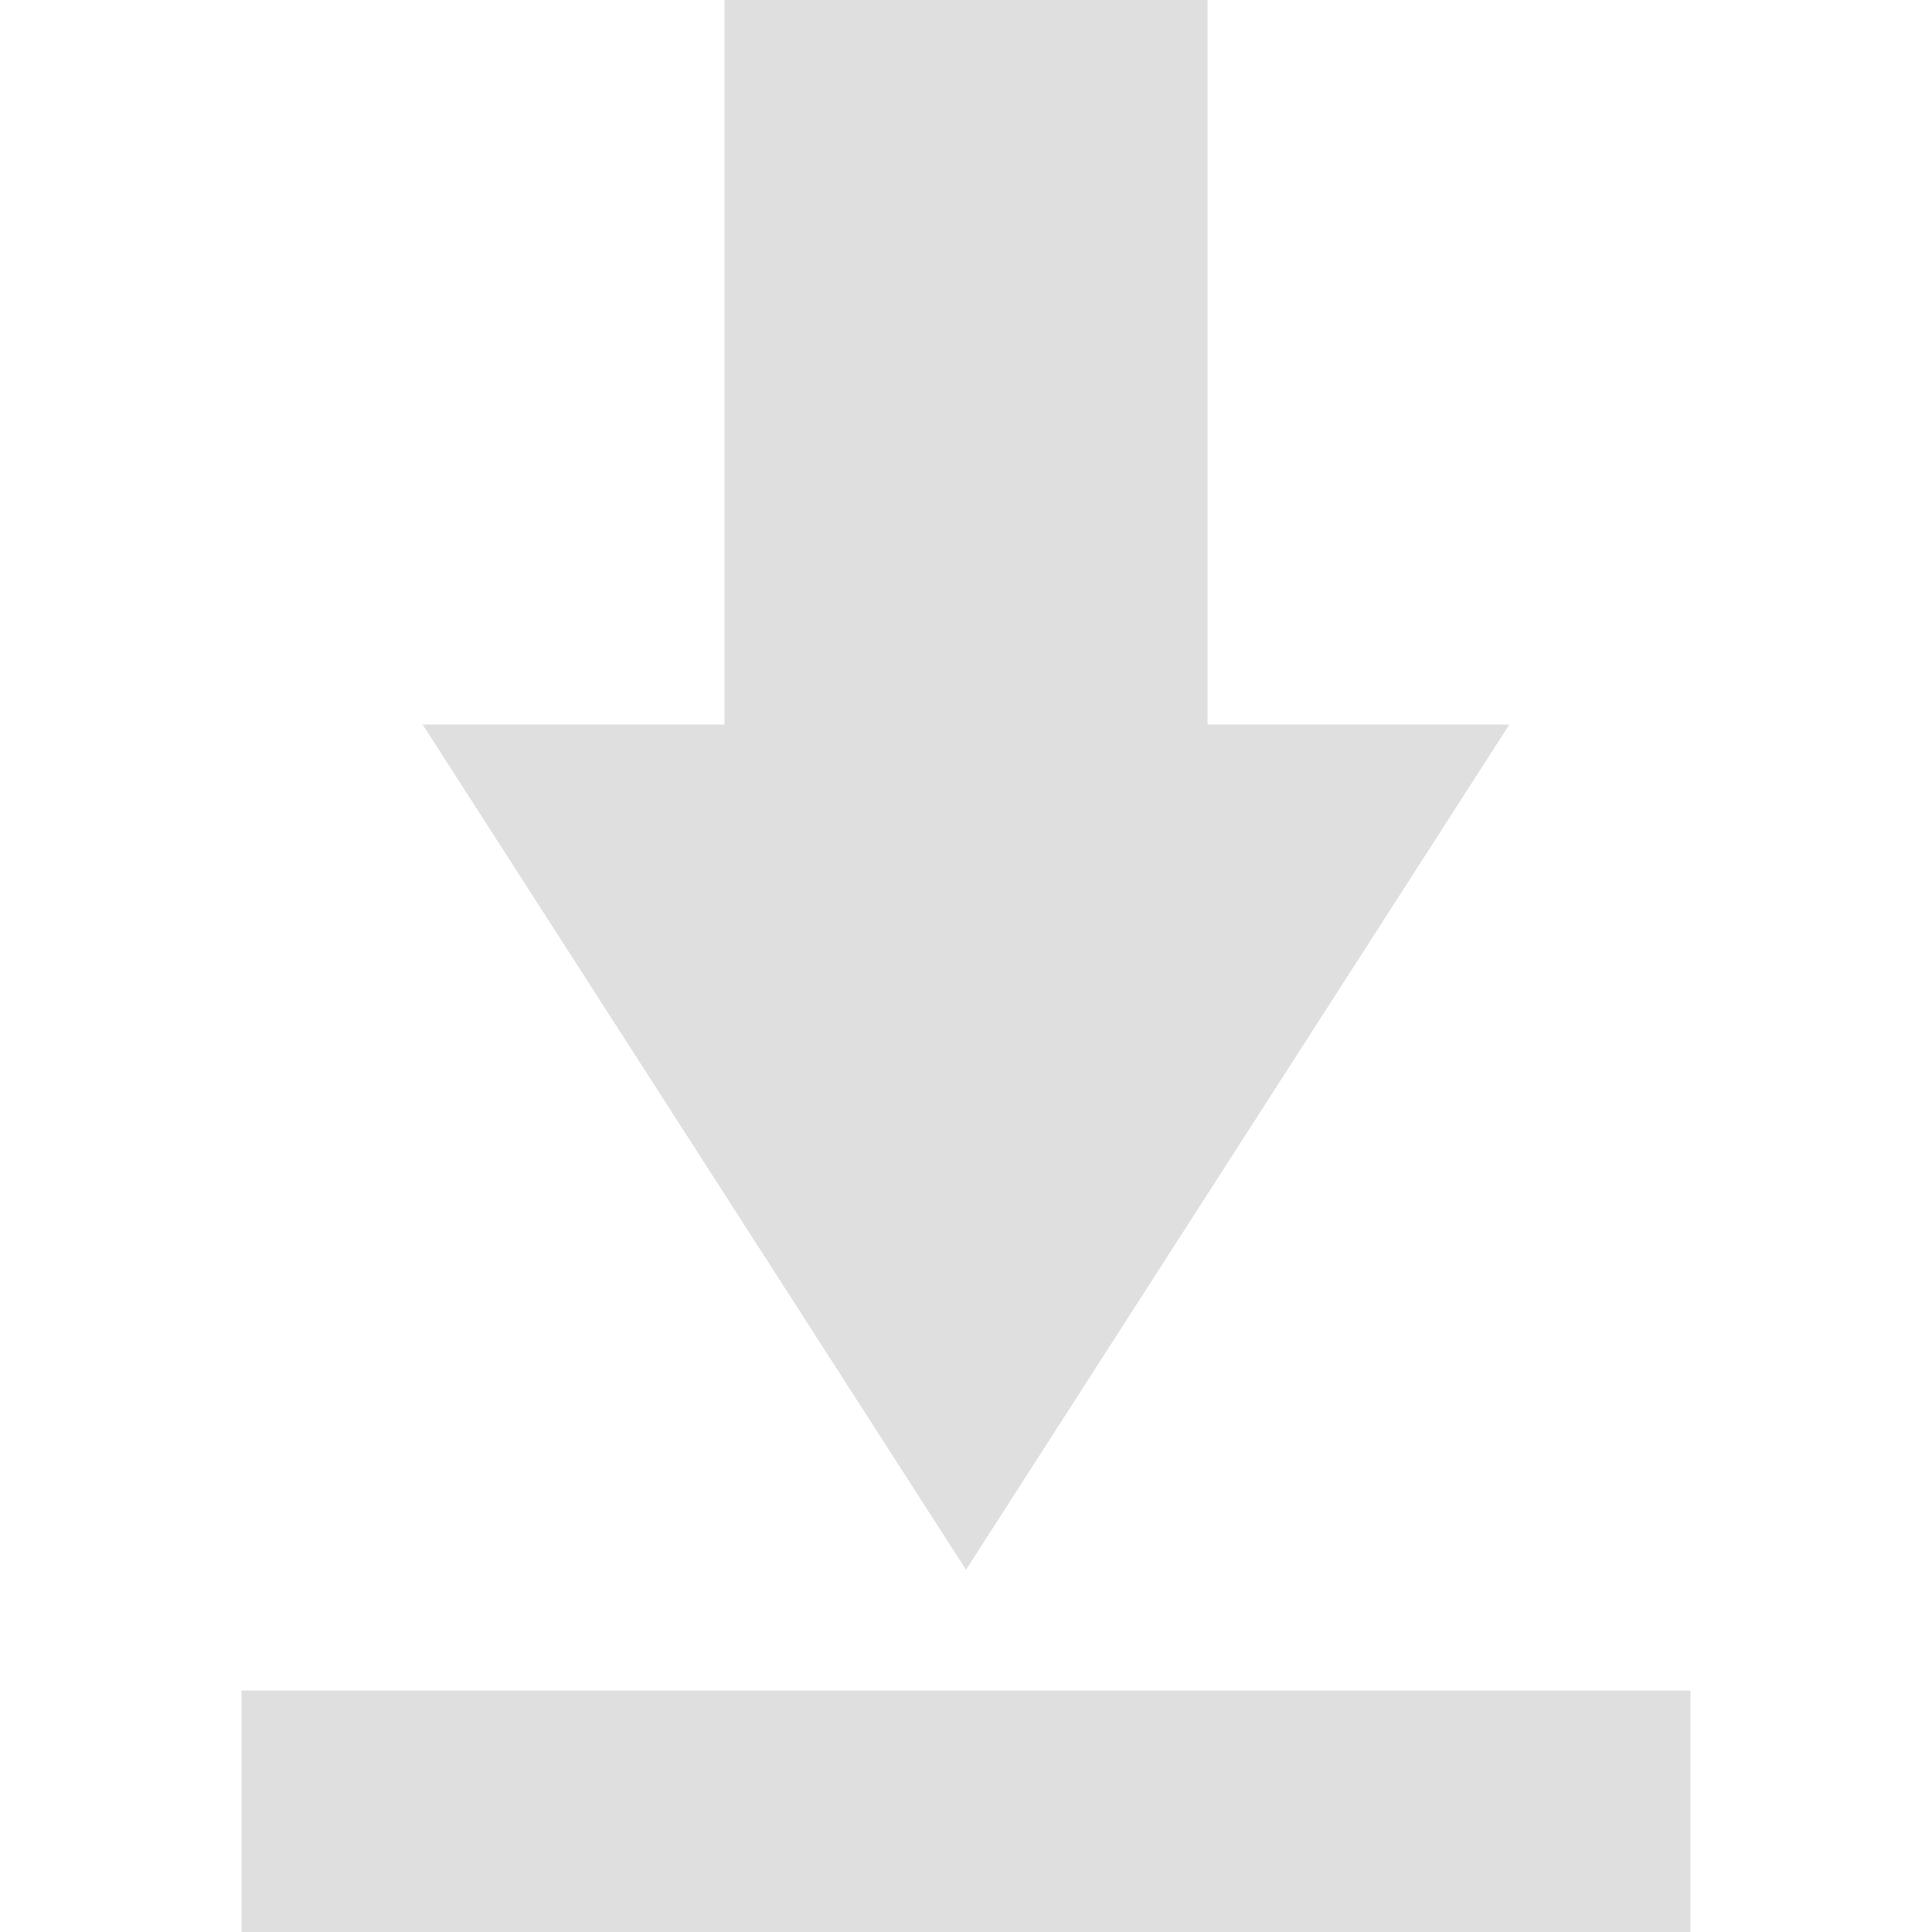
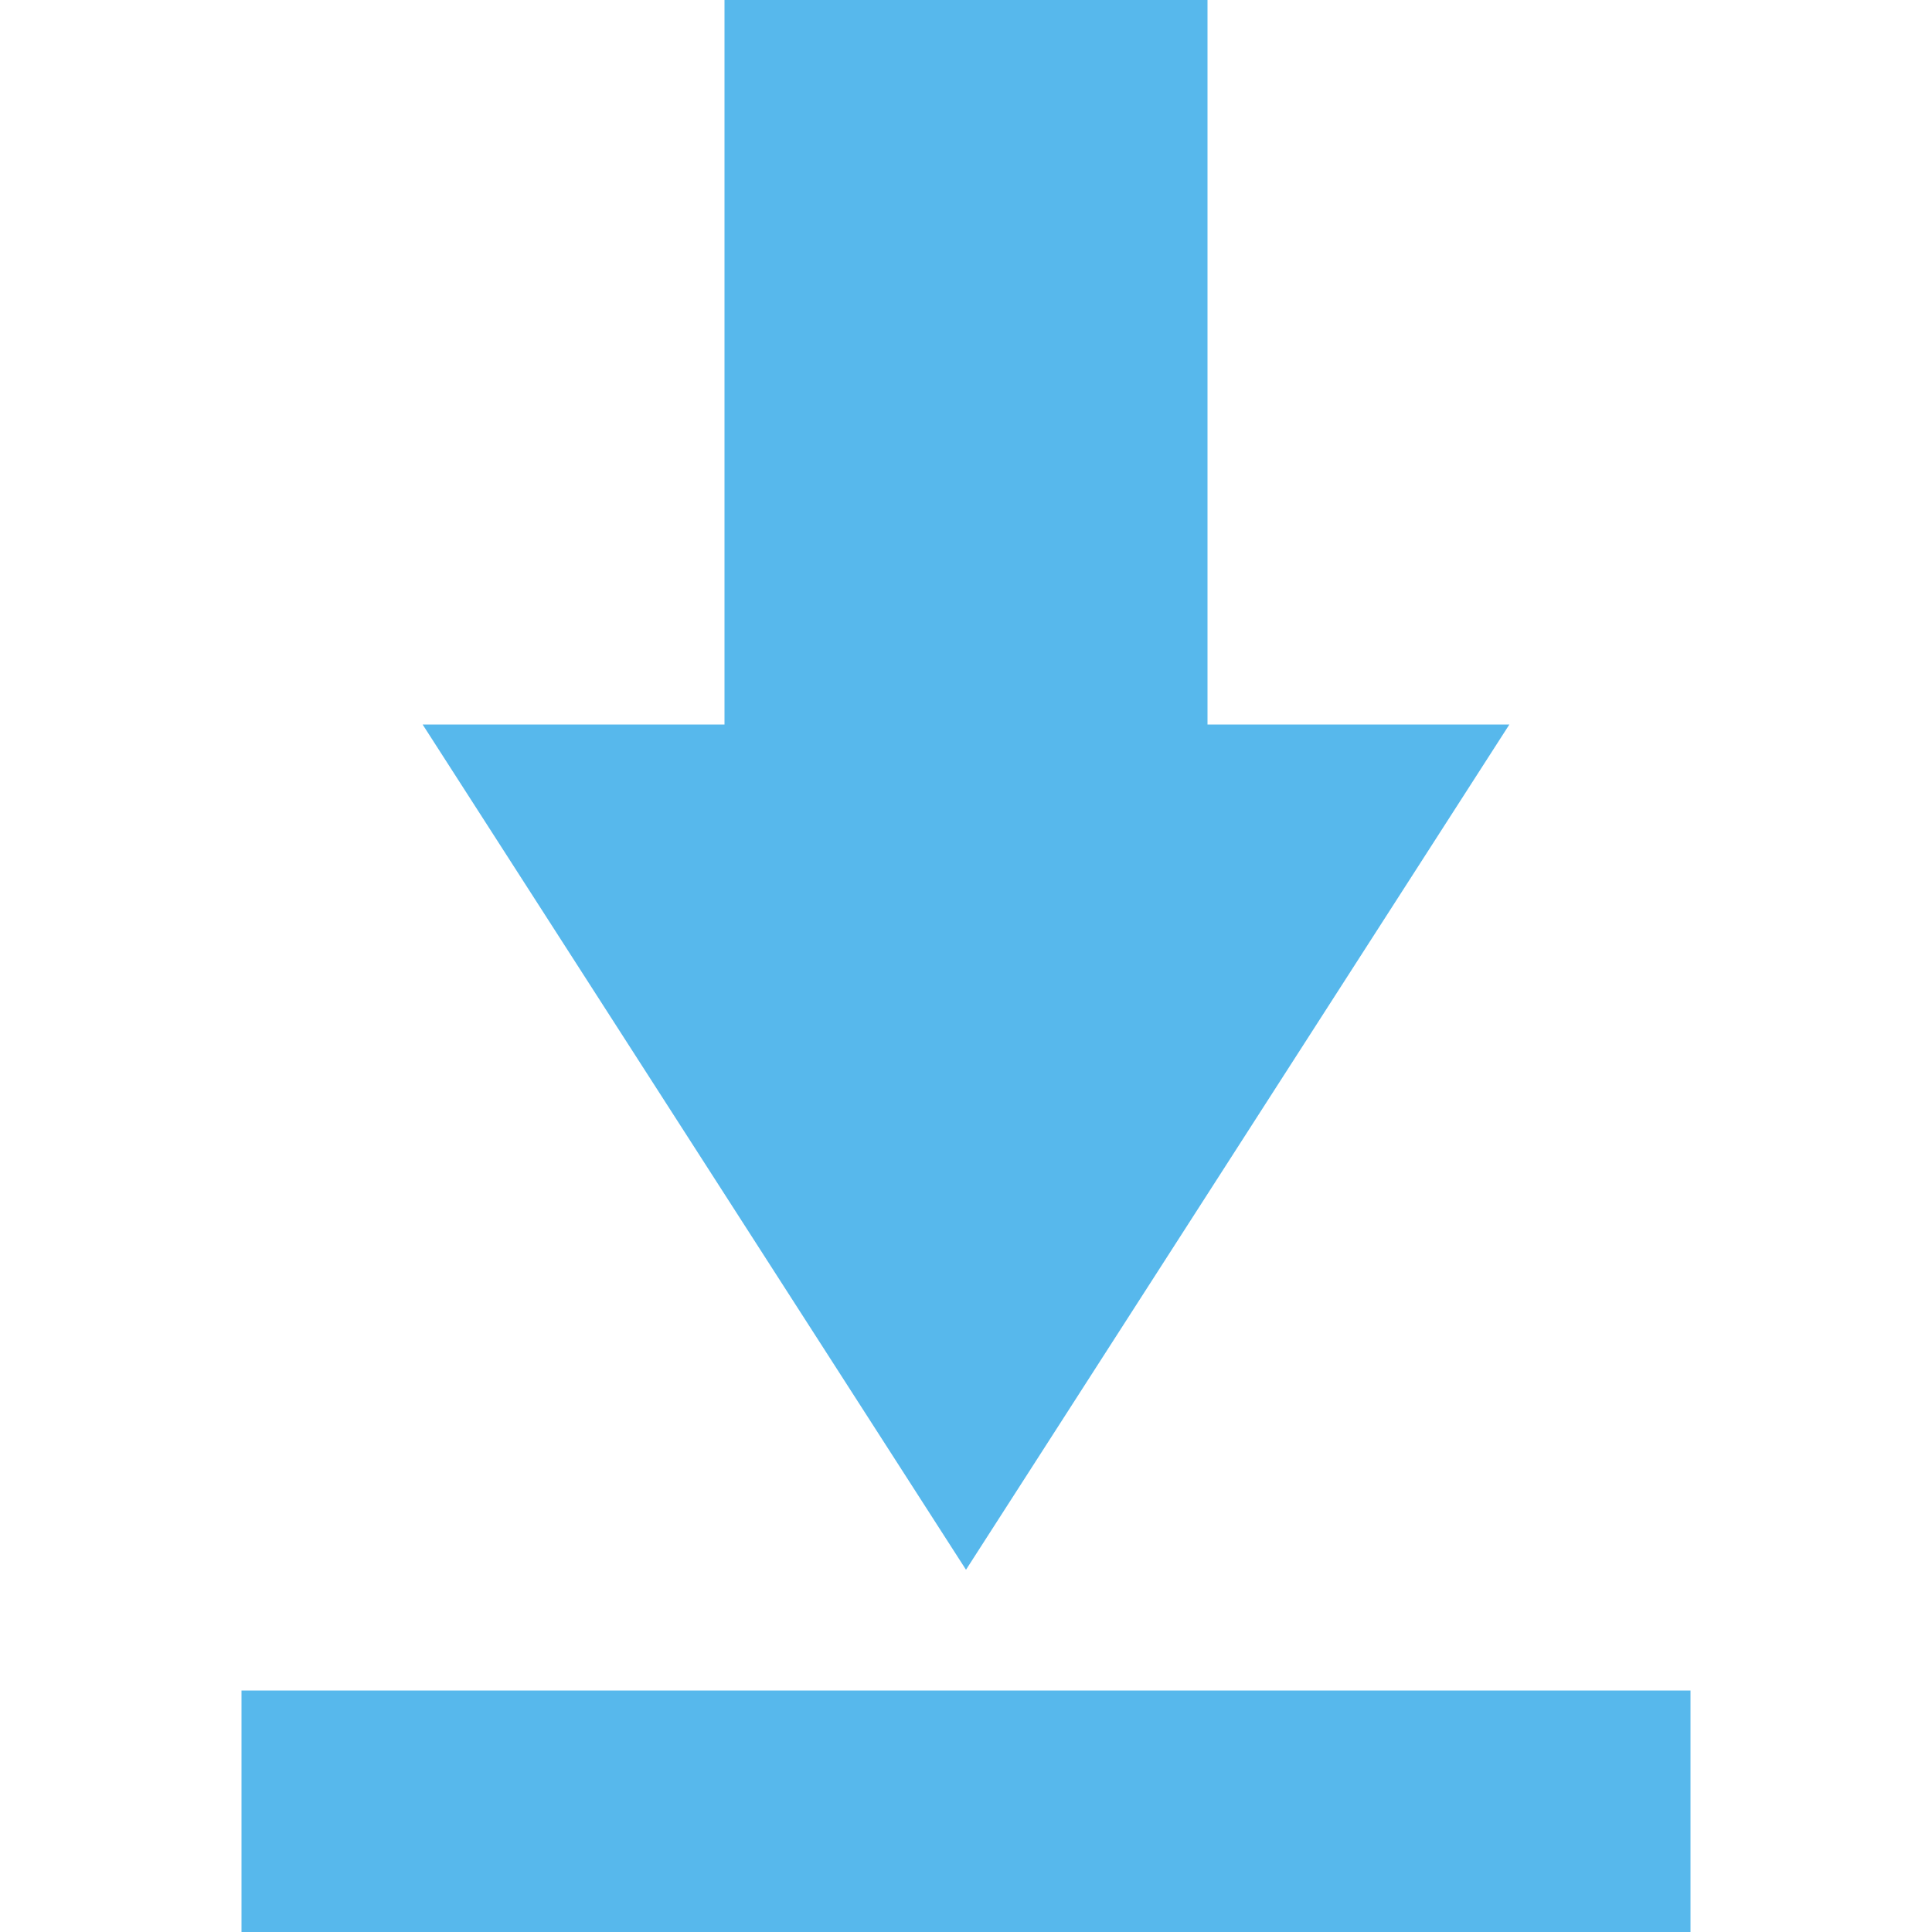
- <svg xmlns="http://www.w3.org/2000/svg" width="16" height="16" viewBox="0 0 16 16">
-   <defs>
+ <svg xmlns="http://www.w3.org/2000/svg" width="16" height="16" viewBox="0 0 16 16" version="1.1" id="svg7">
+   <defs id="defs3">
    <style id="current-color-scheme" type="text/css">
   .ColorScheme-Text { color:#dfdfdf; } .ColorScheme-Highlight { color:#4285f4; } .ColorScheme-NeutralText { color:#ff9800; } .ColorScheme-PositiveText { color:#4caf50; } .ColorScheme-NegativeText { color:#f44336; }
  </style>
  </defs>
-   <path style="fill:currentColor" class="ColorScheme-Text" d="M 10,0 10,6 12.5,6 8,13 3.5,6 6,6 6,0 Z m -8,14 12,0 0,2 -12,0 z" />
+   <path style="fill:#57b8ec;fill-opacity:1" class="ColorScheme-Text" d="M 10,0 10,6 12.5,6 8,13 3.5,6 6,6 6,0 Z m -8,14 12,0 0,2 -12,0 z" id="path5" />
</svg>
